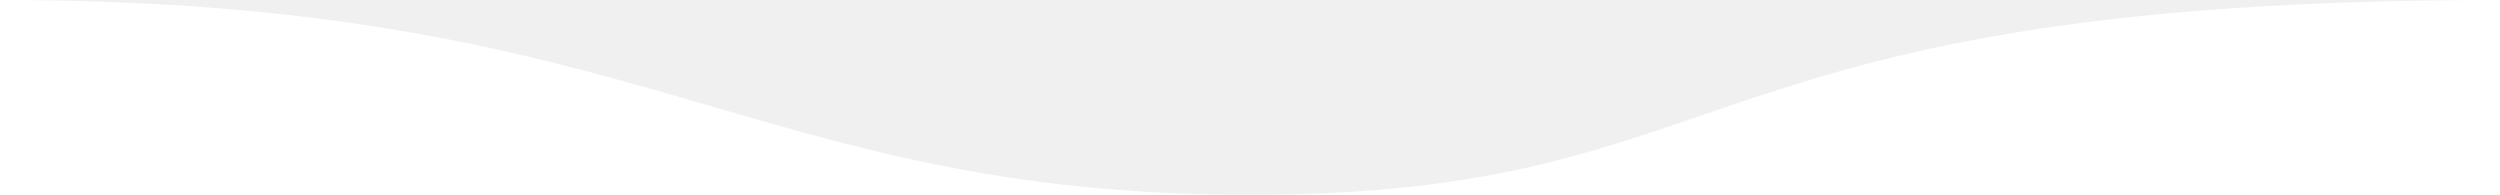
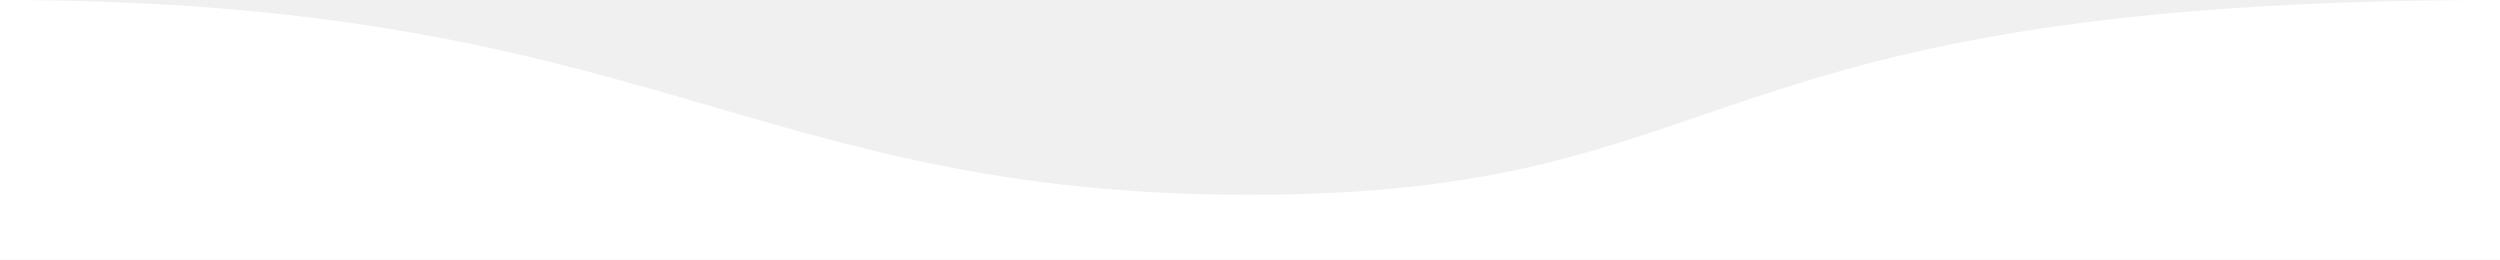
- <svg xmlns="http://www.w3.org/2000/svg" width="385" height="30" viewBox="0 0 385 30" fill="none">
-   <path d="M385 0V30H192.5H0V0C100 0 115.385 30 192.5 30C269.615 30 258.5 0 385 0Z" fill="white" />
+ <svg xmlns="http://www.w3.org/2000/svg" width="385" height="40" viewBox="0 0 385 40" fill="none">
+   <path d="M385 40V0C258.5 0 269.615 30 192.5 30C115.385 30 100 0 0 0V40H385Z" fill="white" />
</svg>
